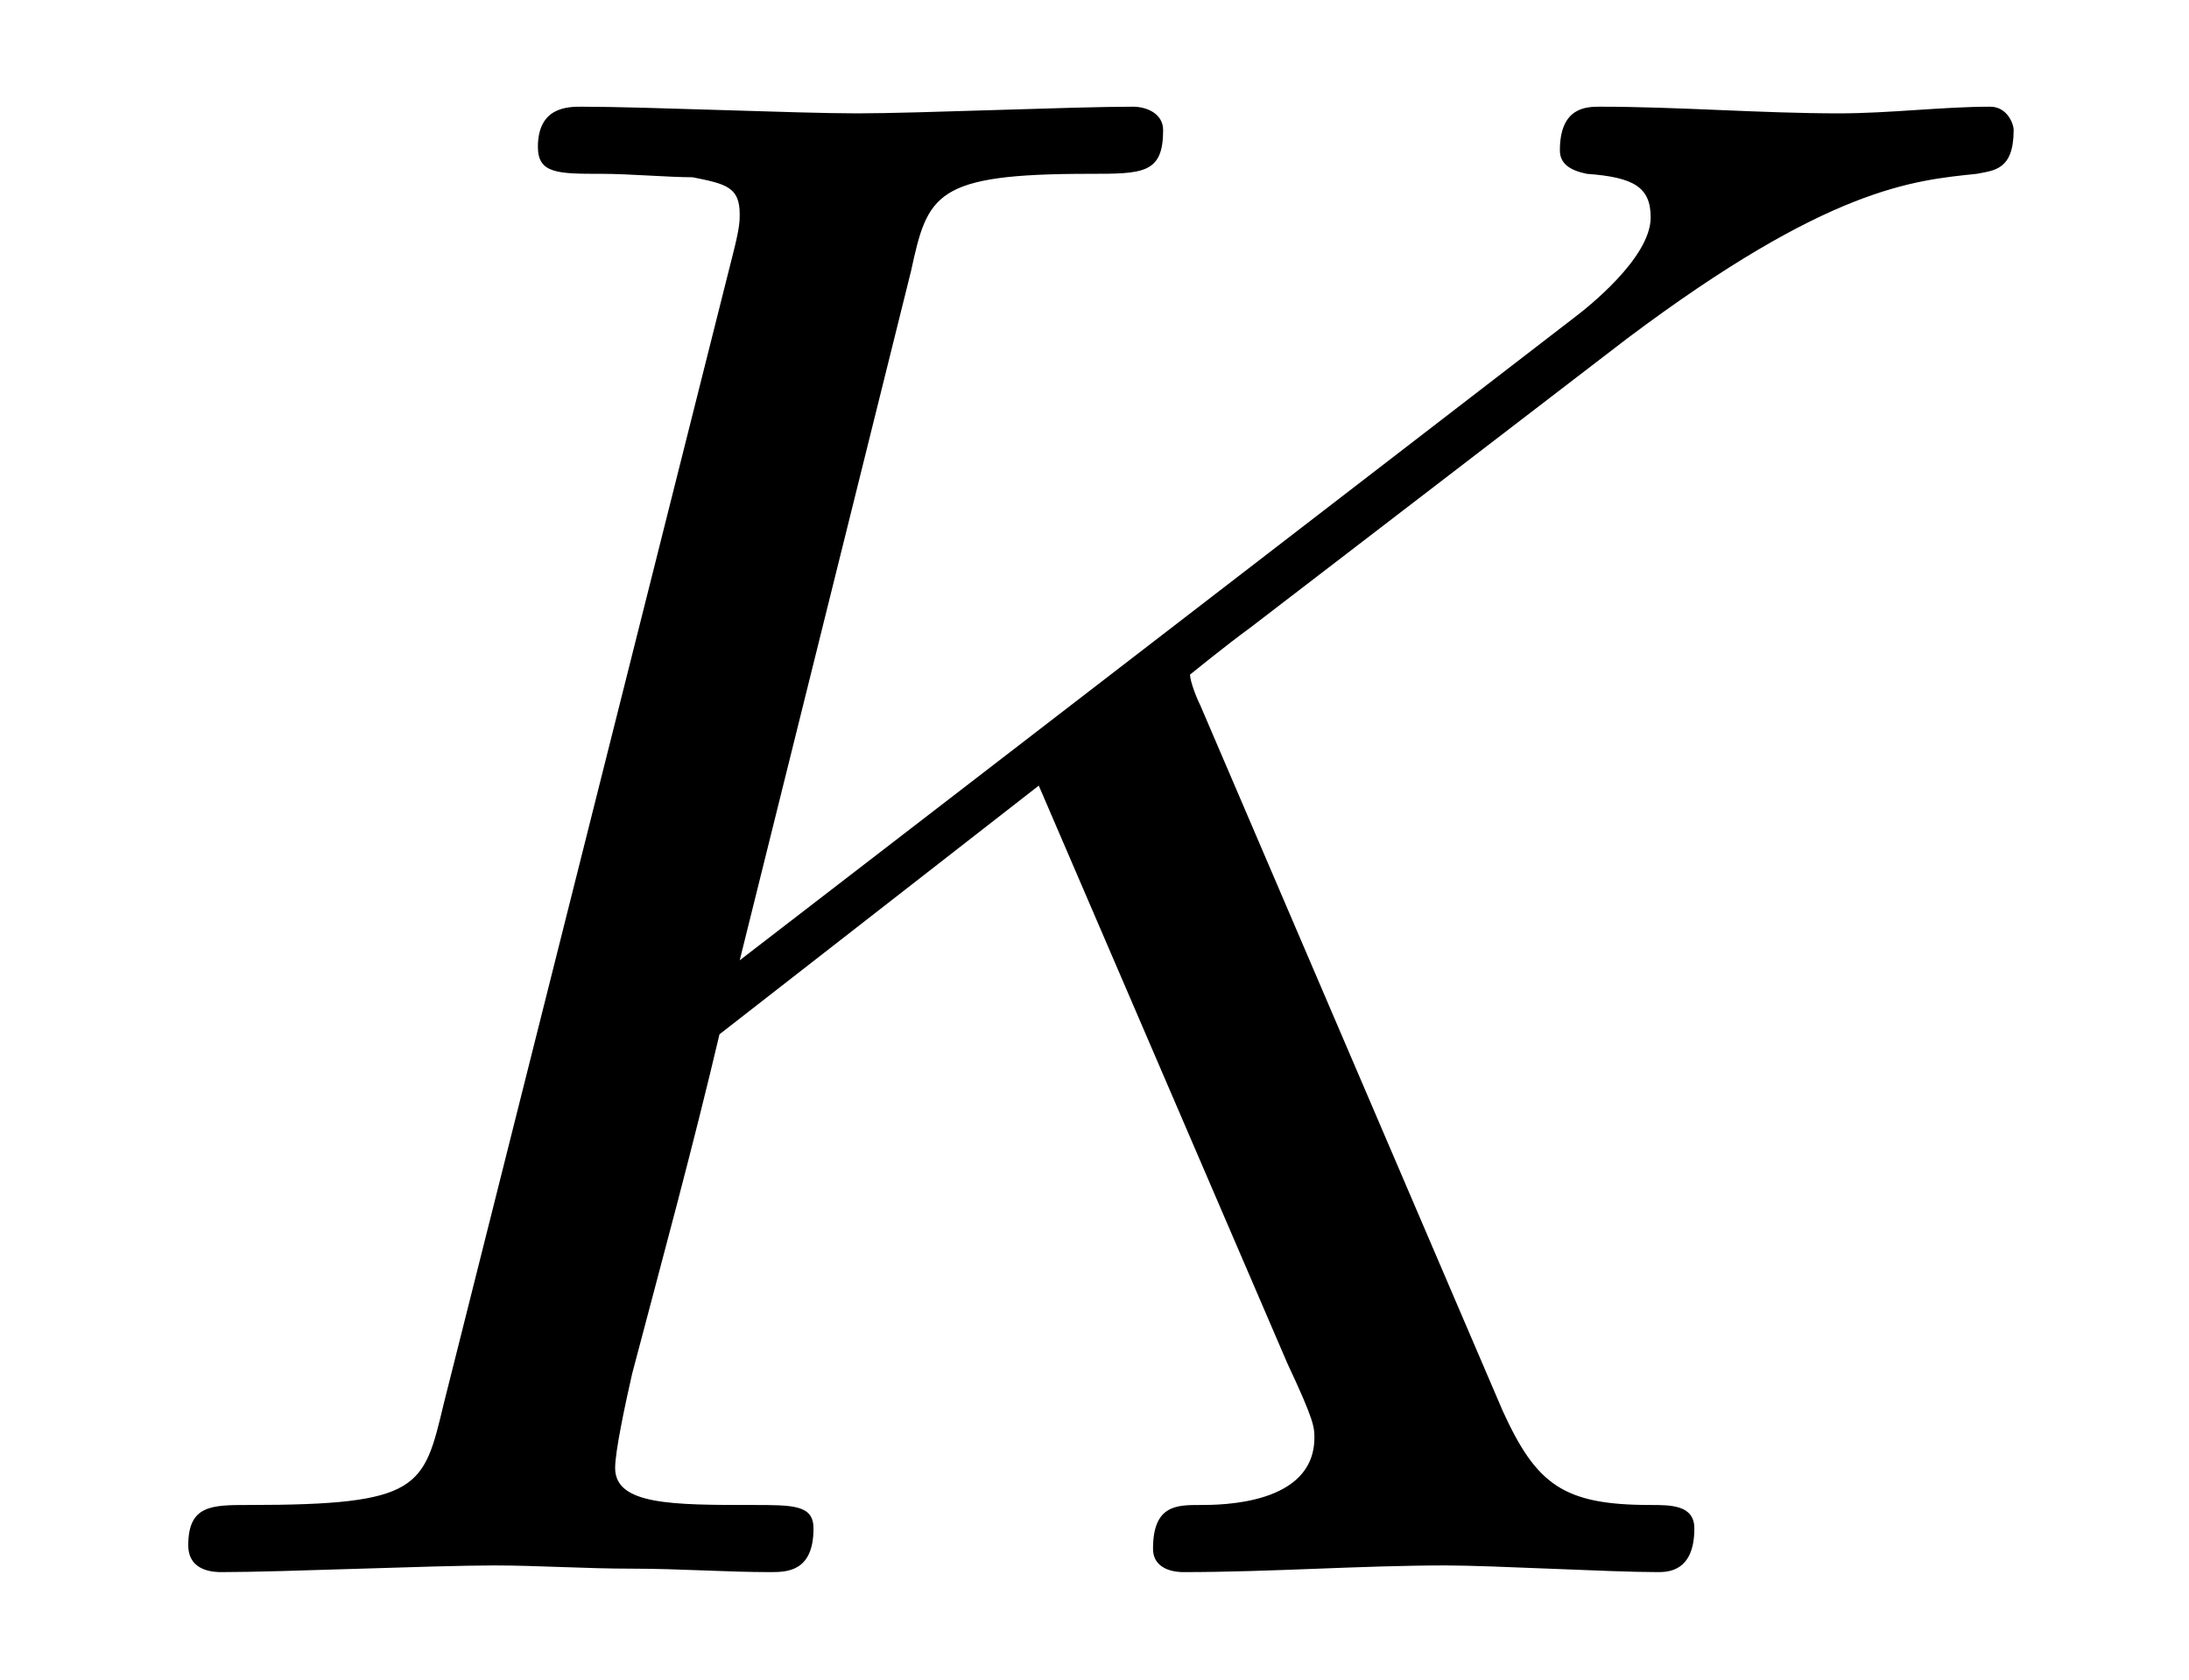
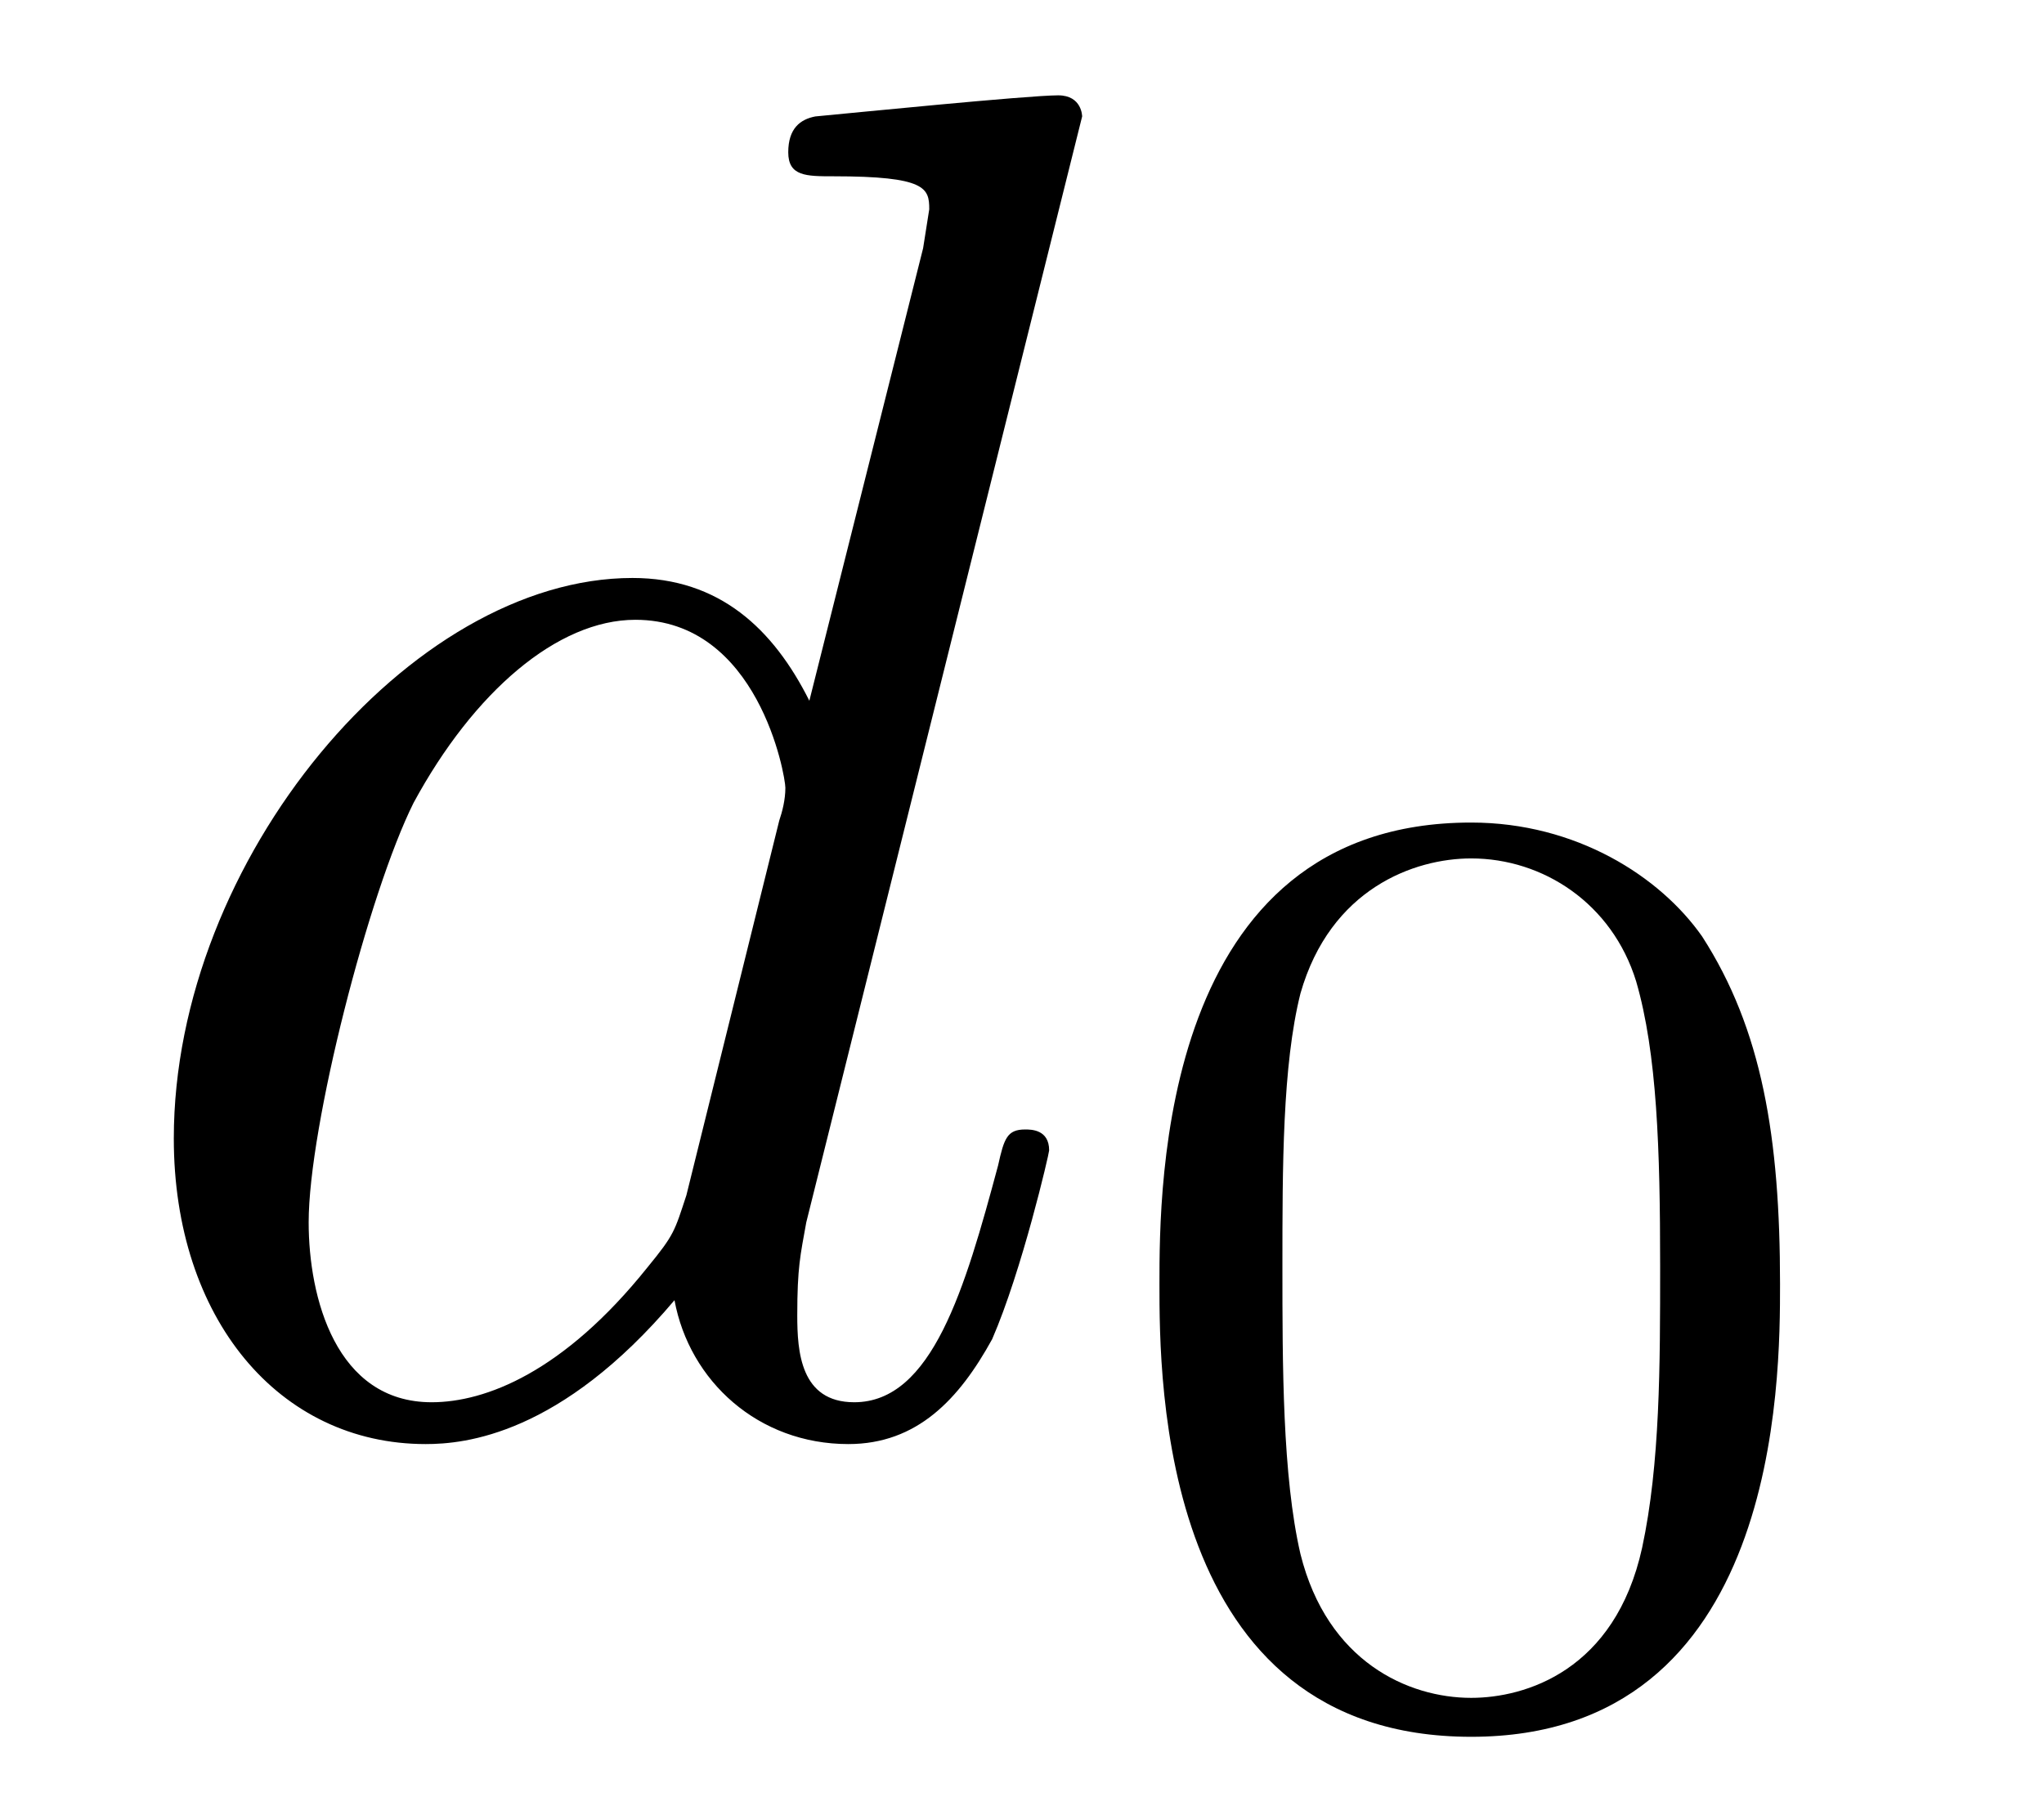
- <svg xmlns="http://www.w3.org/2000/svg" xmlns:xlink="http://www.w3.org/1999/xlink" viewBox="0 0 10.174 7.808">
+ <svg xmlns="http://www.w3.org/2000/svg" xmlns:xlink="http://www.w3.org/1999/xlink" viewBox="0 0 10.655 9.413">
  <defs>
    <g>
      <g id="glyph-0-0">
-         <path d="M 5.078 -4.031 C 5.062 -4.062 5.031 -4.141 5.031 -4.172 C 5.031 -4.172 5.203 -4.312 5.312 -4.391 L 7.062 -5.734 C 8 -6.438 8.391 -6.469 8.688 -6.5 C 8.766 -6.516 8.859 -6.516 8.859 -6.703 C 8.859 -6.734 8.828 -6.812 8.75 -6.812 C 8.531 -6.812 8.281 -6.781 8.047 -6.781 C 7.688 -6.781 7.297 -6.812 6.938 -6.812 C 6.875 -6.812 6.75 -6.812 6.75 -6.609 C 6.75 -6.547 6.797 -6.516 6.875 -6.5 C 7.094 -6.484 7.172 -6.438 7.172 -6.297 C 7.172 -6.109 6.875 -5.875 6.812 -5.828 L 2.938 -2.844 L 3.734 -6.047 C 3.812 -6.406 3.844 -6.5 4.562 -6.5 C 4.812 -6.5 4.906 -6.5 4.906 -6.703 C 4.906 -6.781 4.828 -6.812 4.766 -6.812 C 4.484 -6.812 3.766 -6.781 3.484 -6.781 C 3.203 -6.781 2.5 -6.812 2.203 -6.812 C 2.141 -6.812 2 -6.812 2 -6.625 C 2 -6.5 2.094 -6.5 2.297 -6.5 C 2.422 -6.5 2.609 -6.484 2.719 -6.484 C 2.875 -6.453 2.938 -6.438 2.938 -6.312 C 2.938 -6.281 2.938 -6.25 2.906 -6.125 L 1.562 -0.781 C 1.469 -0.391 1.453 -0.312 0.656 -0.312 C 0.484 -0.312 0.375 -0.312 0.375 -0.125 C 0.375 0 0.5 0 0.531 0 C 0.812 0 1.516 -0.031 1.797 -0.031 C 2 -0.031 2.219 -0.016 2.438 -0.016 C 2.656 -0.016 2.875 0 3.078 0 C 3.156 0 3.281 0 3.281 -0.203 C 3.281 -0.312 3.188 -0.312 3 -0.312 C 2.625 -0.312 2.359 -0.312 2.359 -0.484 C 2.359 -0.562 2.406 -0.781 2.438 -0.922 C 2.578 -1.453 2.719 -1.969 2.844 -2.5 L 4.328 -3.656 L 5.484 -0.969 C 5.609 -0.703 5.609 -0.672 5.609 -0.625 C 5.609 -0.312 5.172 -0.312 5.078 -0.312 C 4.969 -0.312 4.859 -0.312 4.859 -0.109 C 4.859 0 4.984 0 5 0 C 5.406 0 5.828 -0.031 6.219 -0.031 C 6.438 -0.031 6.984 0 7.203 0 C 7.25 0 7.375 0 7.375 -0.203 C 7.375 -0.312 7.266 -0.312 7.172 -0.312 C 6.766 -0.312 6.641 -0.406 6.484 -0.75 Z M 5.078 -4.031 " />
+         <path d="M 5.141 -6.812 C 5.141 -6.812 5.141 -6.922 5.016 -6.922 C 4.859 -6.922 3.922 -6.828 3.75 -6.812 C 3.672 -6.797 3.609 -6.75 3.609 -6.625 C 3.609 -6.5 3.703 -6.5 3.844 -6.5 C 4.328 -6.5 4.344 -6.438 4.344 -6.328 L 4.312 -6.125 L 3.719 -3.766 C 3.531 -4.141 3.25 -4.406 2.797 -4.406 C 1.641 -4.406 0.406 -2.938 0.406 -1.484 C 0.406 -0.547 0.953 0.109 1.719 0.109 C 1.922 0.109 2.422 0.062 3.016 -0.641 C 3.094 -0.219 3.453 0.109 3.922 0.109 C 4.281 0.109 4.5 -0.125 4.672 -0.438 C 4.828 -0.797 4.969 -1.406 4.969 -1.422 C 4.969 -1.531 4.875 -1.531 4.844 -1.531 C 4.75 -1.531 4.734 -1.484 4.703 -1.344 C 4.531 -0.703 4.359 -0.109 3.953 -0.109 C 3.672 -0.109 3.656 -0.375 3.656 -0.562 C 3.656 -0.812 3.672 -0.875 3.703 -1.047 Z M 3.078 -1.188 C 3.016 -1 3.016 -0.984 2.875 -0.812 C 2.438 -0.266 2.031 -0.109 1.75 -0.109 C 1.25 -0.109 1.109 -0.656 1.109 -1.047 C 1.109 -1.547 1.422 -2.766 1.656 -3.234 C 1.969 -3.812 2.406 -4.188 2.812 -4.188 C 3.453 -4.188 3.594 -3.375 3.594 -3.312 C 3.594 -3.25 3.578 -3.188 3.562 -3.141 Z M 3.078 -1.188 " />
+       </g>
+       <g id="glyph-1-0">
+         <path d="M 3.594 -2.219 C 3.594 -2.984 3.5 -3.547 3.188 -4.031 C 2.969 -4.344 2.531 -4.625 1.984 -4.625 C 0.359 -4.625 0.359 -2.719 0.359 -2.219 C 0.359 -1.719 0.359 0.141 1.984 0.141 C 3.594 0.141 3.594 -1.719 3.594 -2.219 Z M 1.984 -0.062 C 1.656 -0.062 1.234 -0.25 1.094 -0.812 C 1 -1.219 1 -1.797 1 -2.312 C 1 -2.828 1 -3.359 1.094 -3.734 C 1.25 -4.281 1.688 -4.438 1.984 -4.438 C 2.359 -4.438 2.719 -4.203 2.844 -3.797 C 2.953 -3.422 2.969 -2.922 2.969 -2.312 C 2.969 -1.797 2.969 -1.281 2.875 -0.844 C 2.734 -0.203 2.266 -0.062 1.984 -0.062 Z M 1.984 -0.062 " />
      </g>
    </g>
    <clipPath id="clip-0">
-       <path clip-rule="nonzero" d="M 0 0 L 10 0 L 10 7.809 L 0 7.809 Z M 0 0 " />
+       <path clip-rule="nonzero" d="M 6 4 L 10 4 L 10 9.414 L 6 9.414 Z M 6 4 " />
    </clipPath>
  </defs>
+   <g fill="rgb(0%, 0%, 0%)" fill-opacity="1">
+     <use xlink:href="#glyph-0-0" x="0.5" y="7.419" />
+   </g>
  <g clip-path="url(#clip-0)">
    <g fill="rgb(0%, 0%, 0%)" fill-opacity="1">
-       <use xlink:href="#glyph-0-0" x="0.5" y="7.308" />
+       <use xlink:href="#glyph-1-0" x="5.685" y="8.913" />
    </g>
  </g>
</svg>
